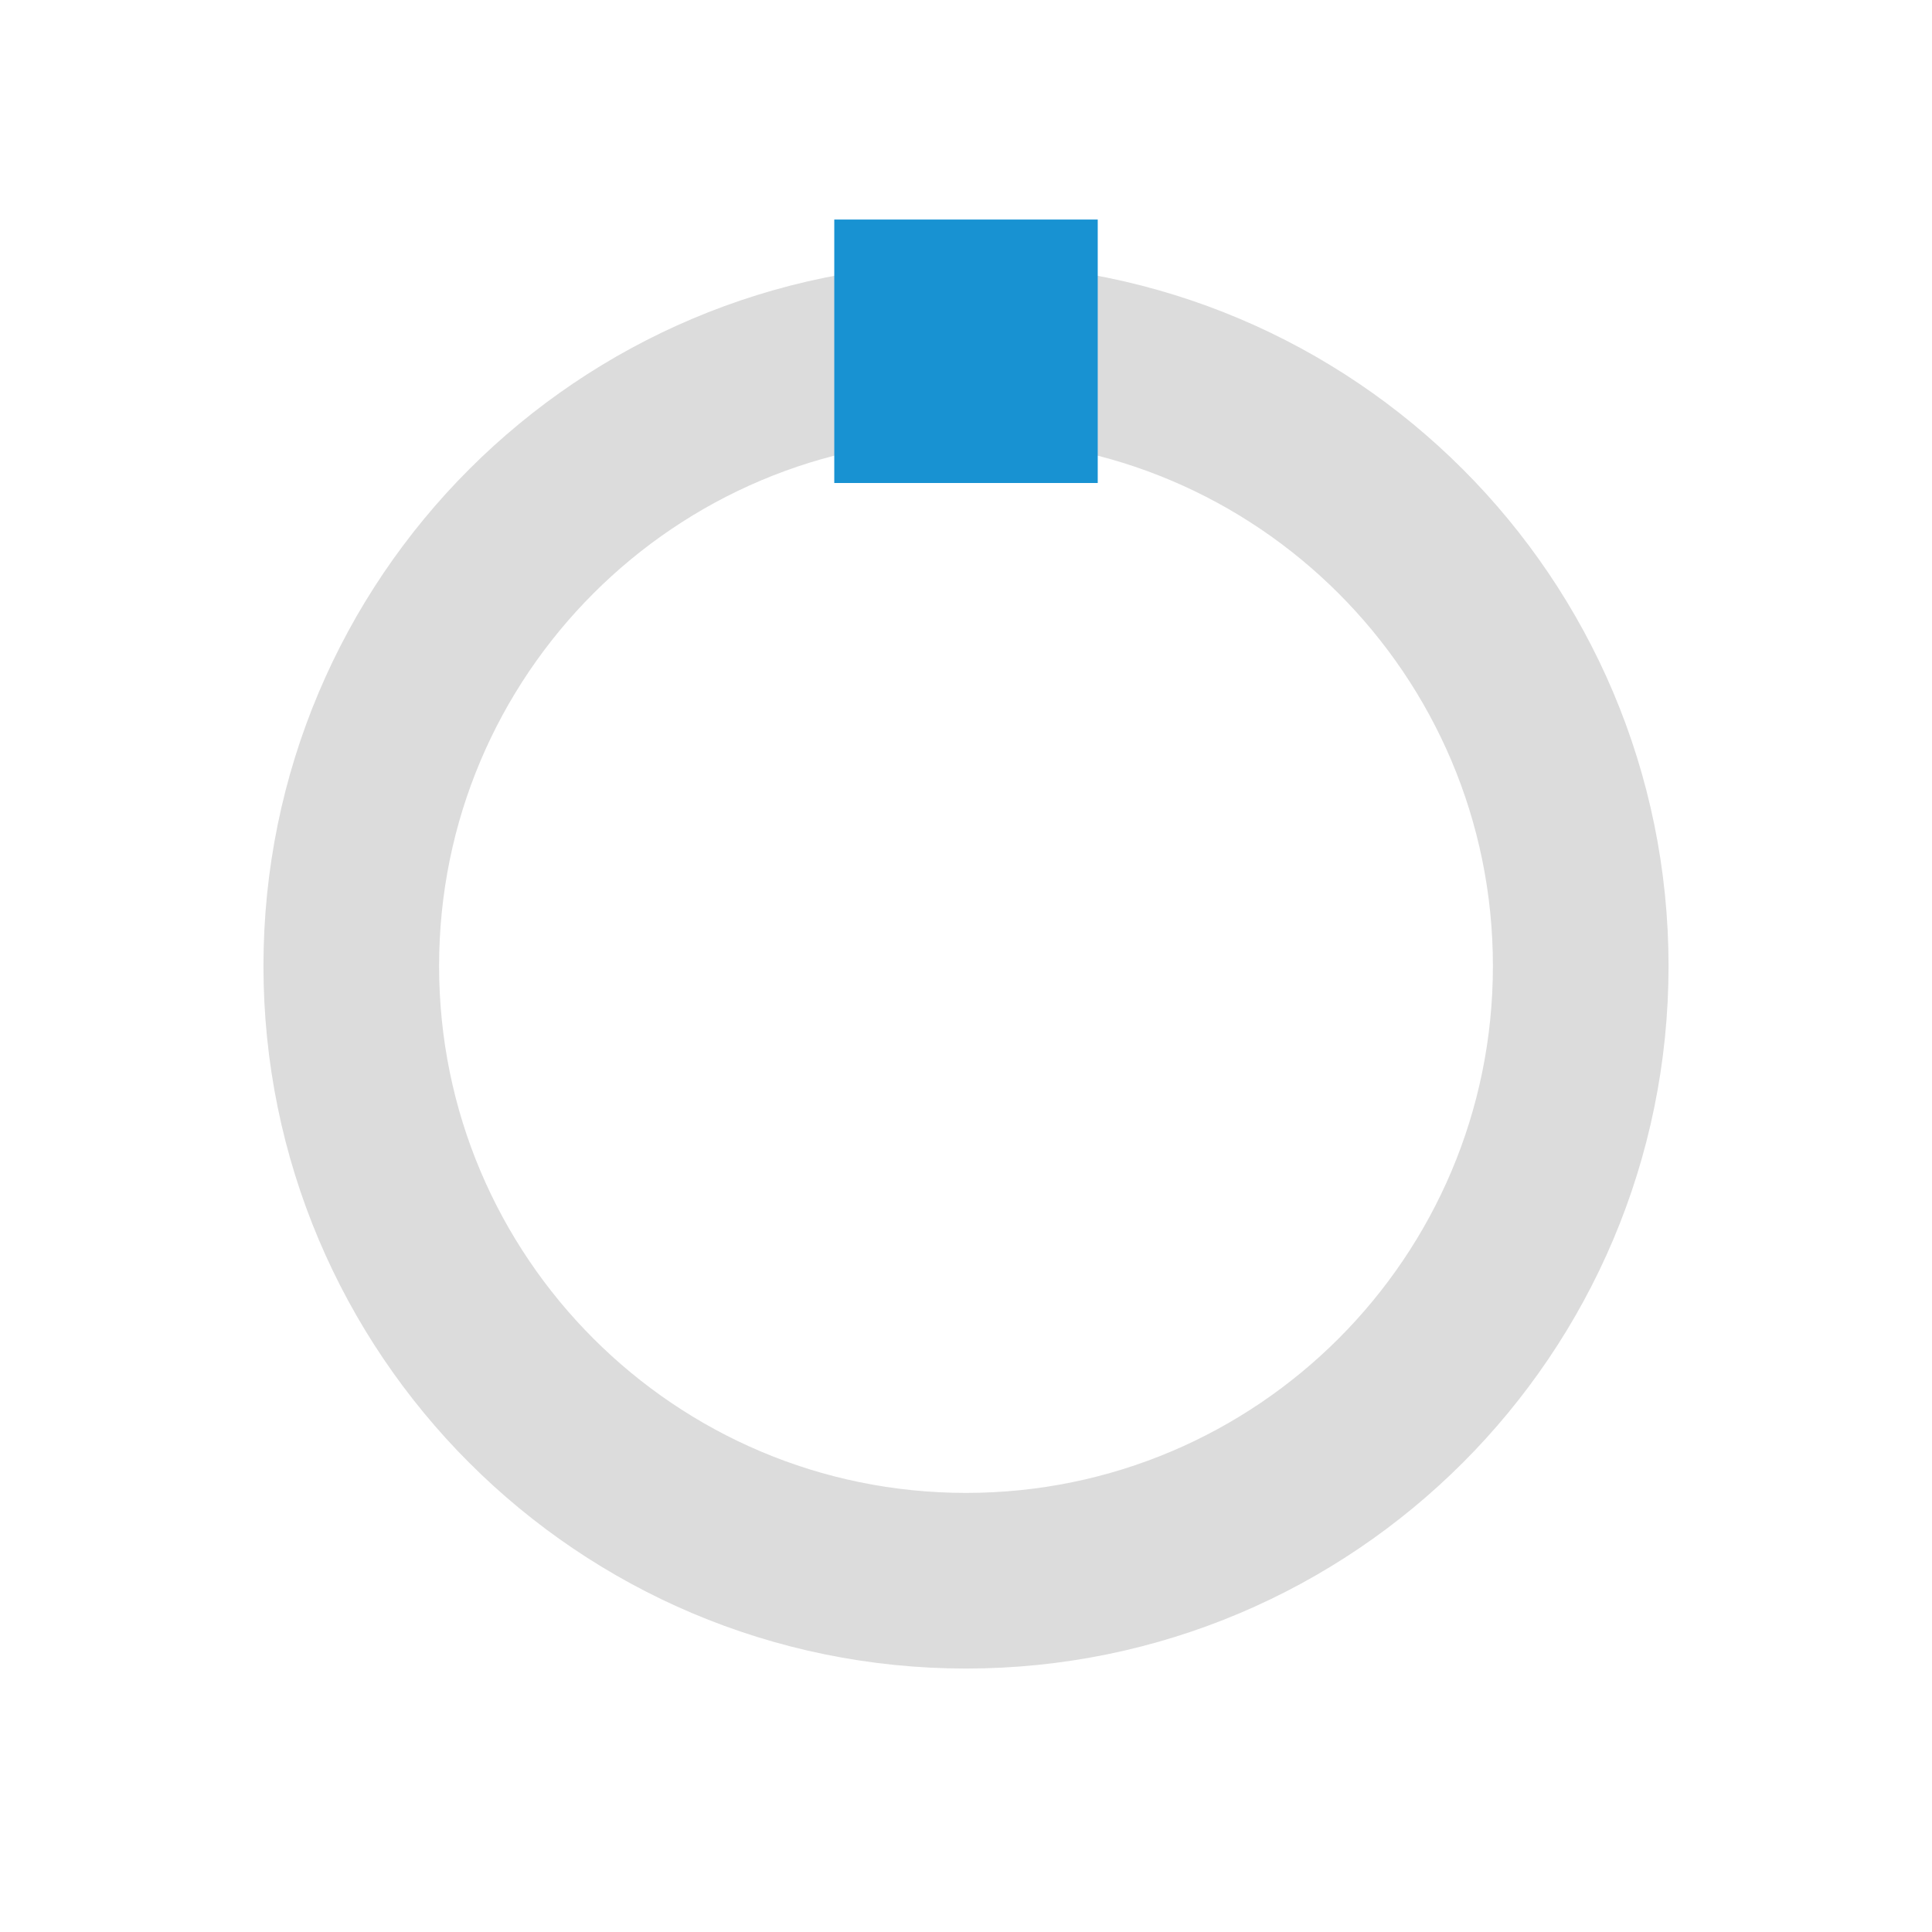
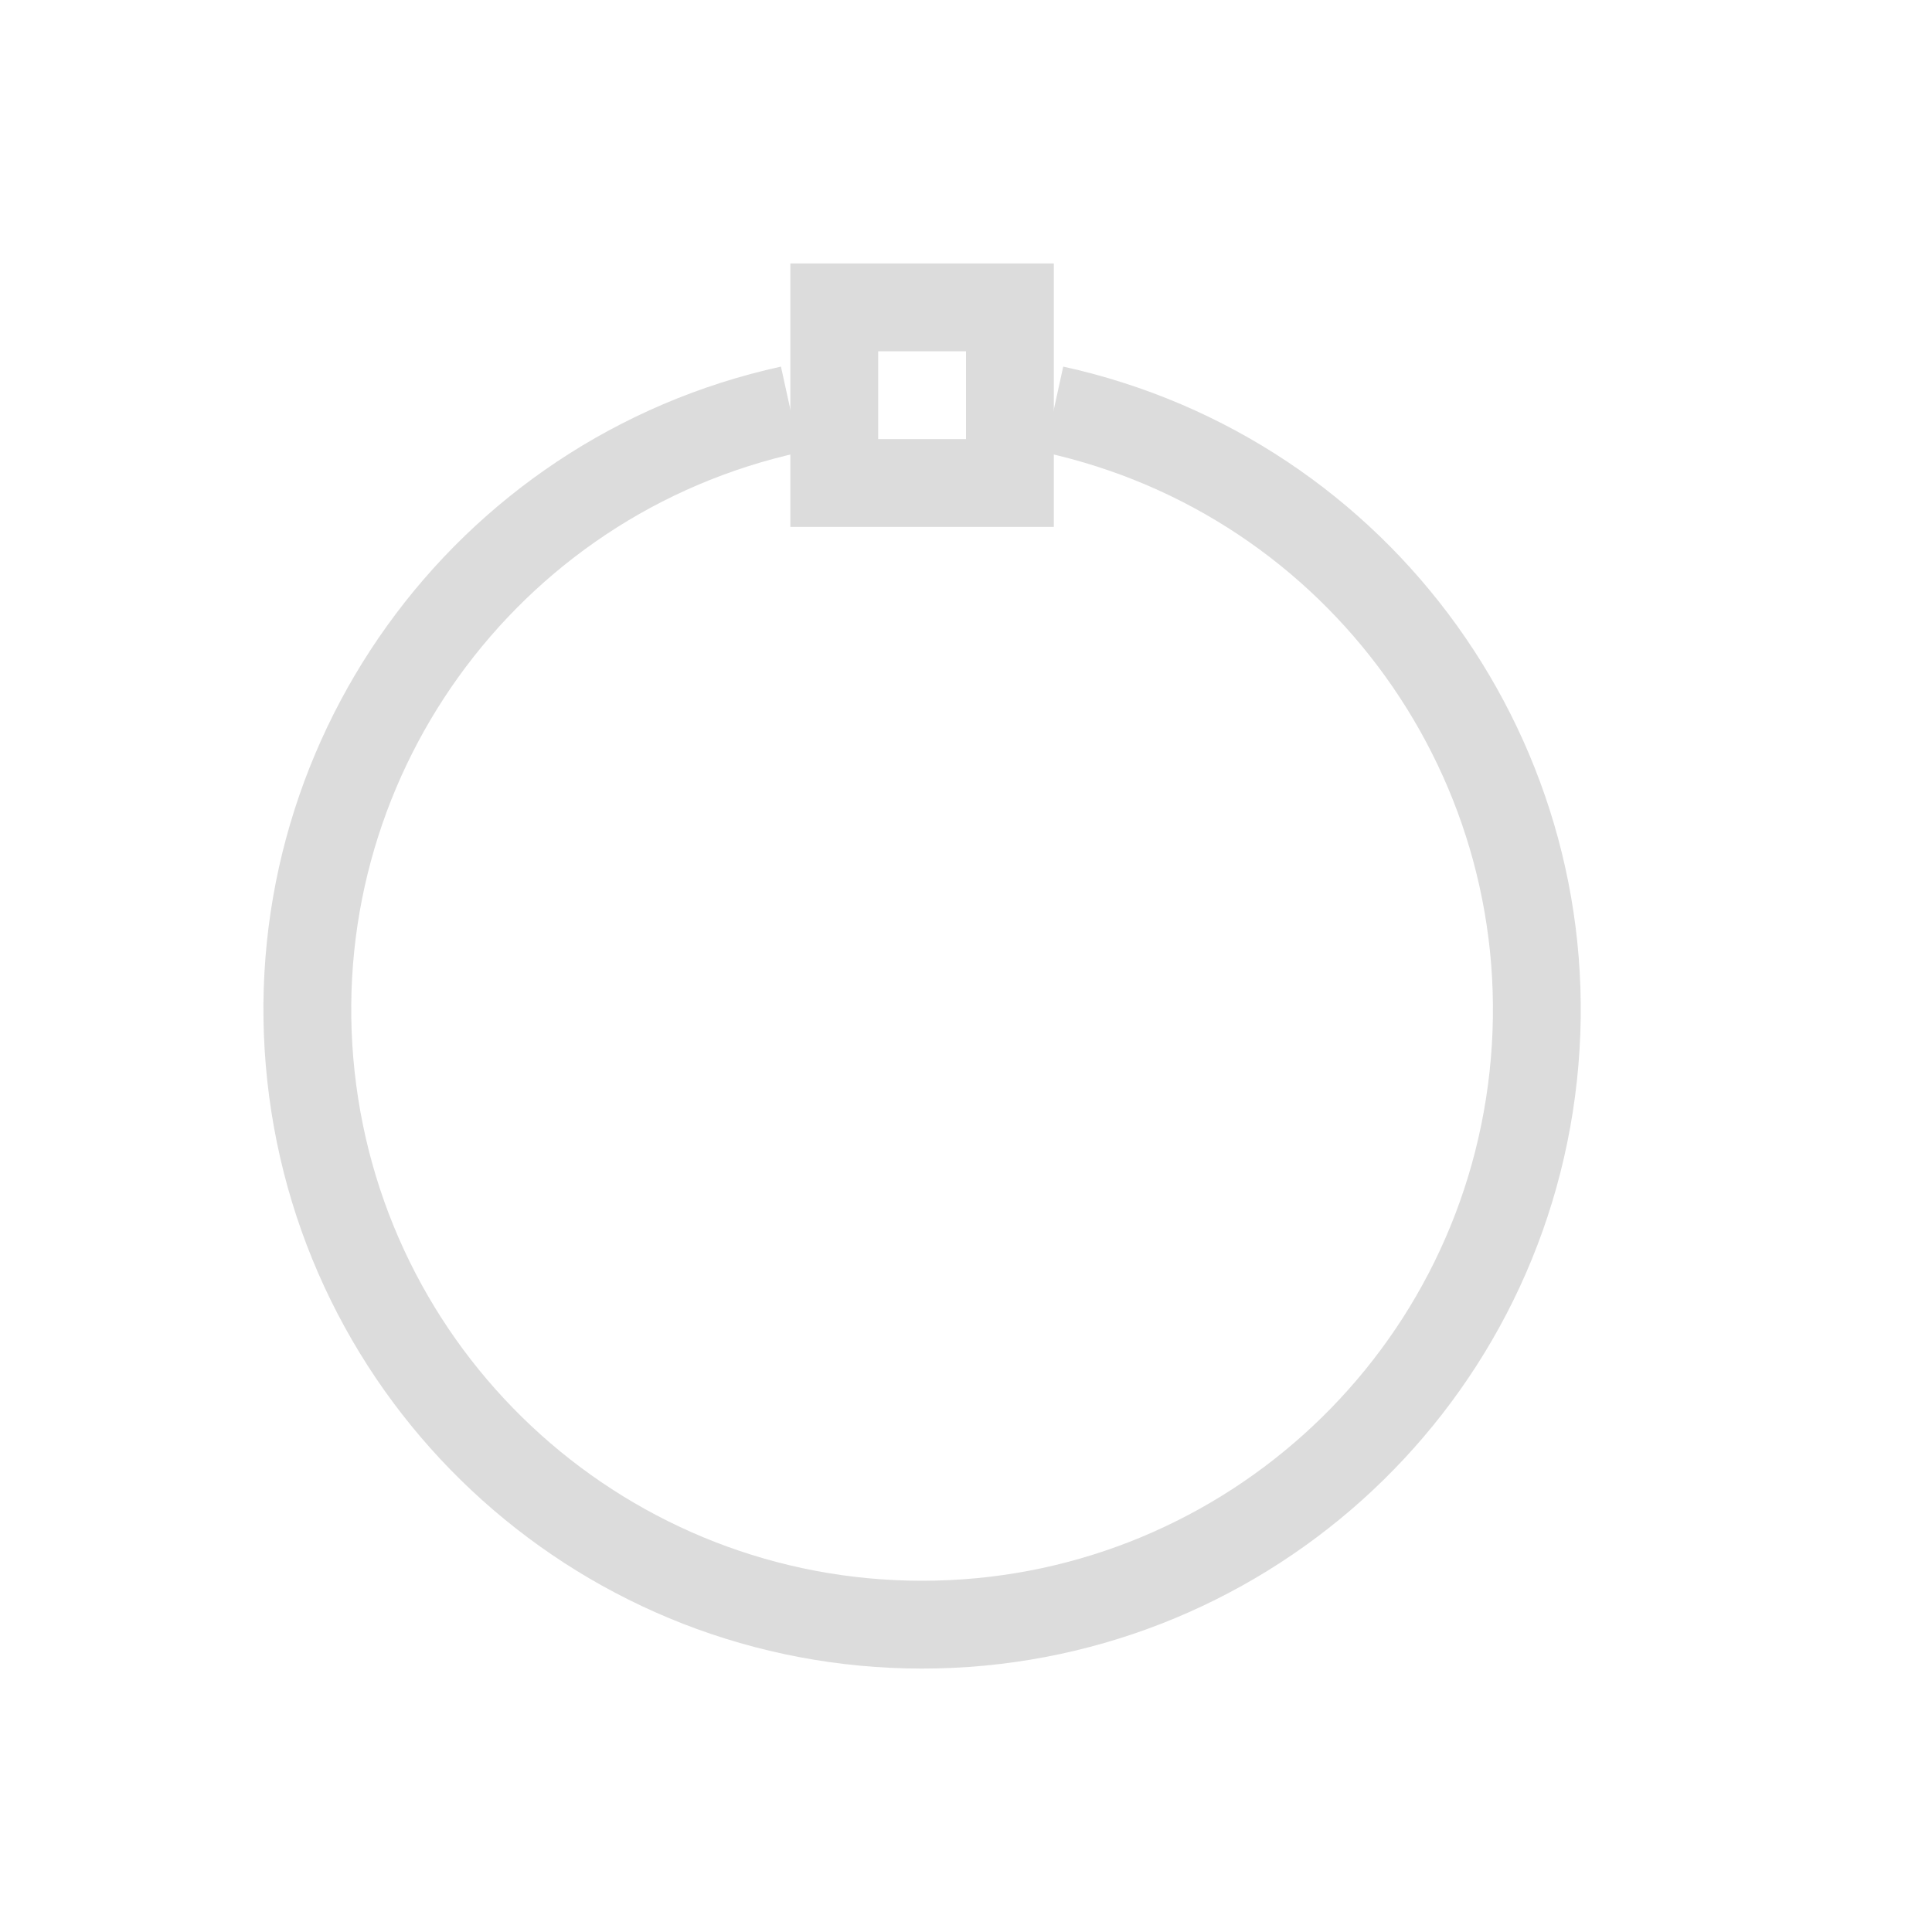
<svg xmlns="http://www.w3.org/2000/svg" viewBox="0 0 22 22">
  <defs>
    <style type="text/css" id="current-color-scheme">
      .ColorScheme-Text { color:#dcdcdc; }
-       .ColorScheme-Highlight { color:#1892d2; }
    </style>
  </defs>
-   <circle cx="11" cy="11" r="7" class="ColorScheme-Text" style="fill:none;stroke:currentColor;stroke-width:2" />
-   <rect x="9.5" y="2.5" width="3" height="3" class="ColorScheme-Highlight" style="fill:currentColor" />
+   <path d="M9 4.663A7 7 0 1 0 12 4.663" class="ColorScheme-Text" style="fill:none;stroke:currentColor;stroke-width:1;stroke-linecap:butt;stroke-linejoin:round" />
+   <path d="M9 3H12V6H9ZM10 4V5H11V4Z" class="ColorScheme-Text" style="fill:currentColor" />
</svg>
